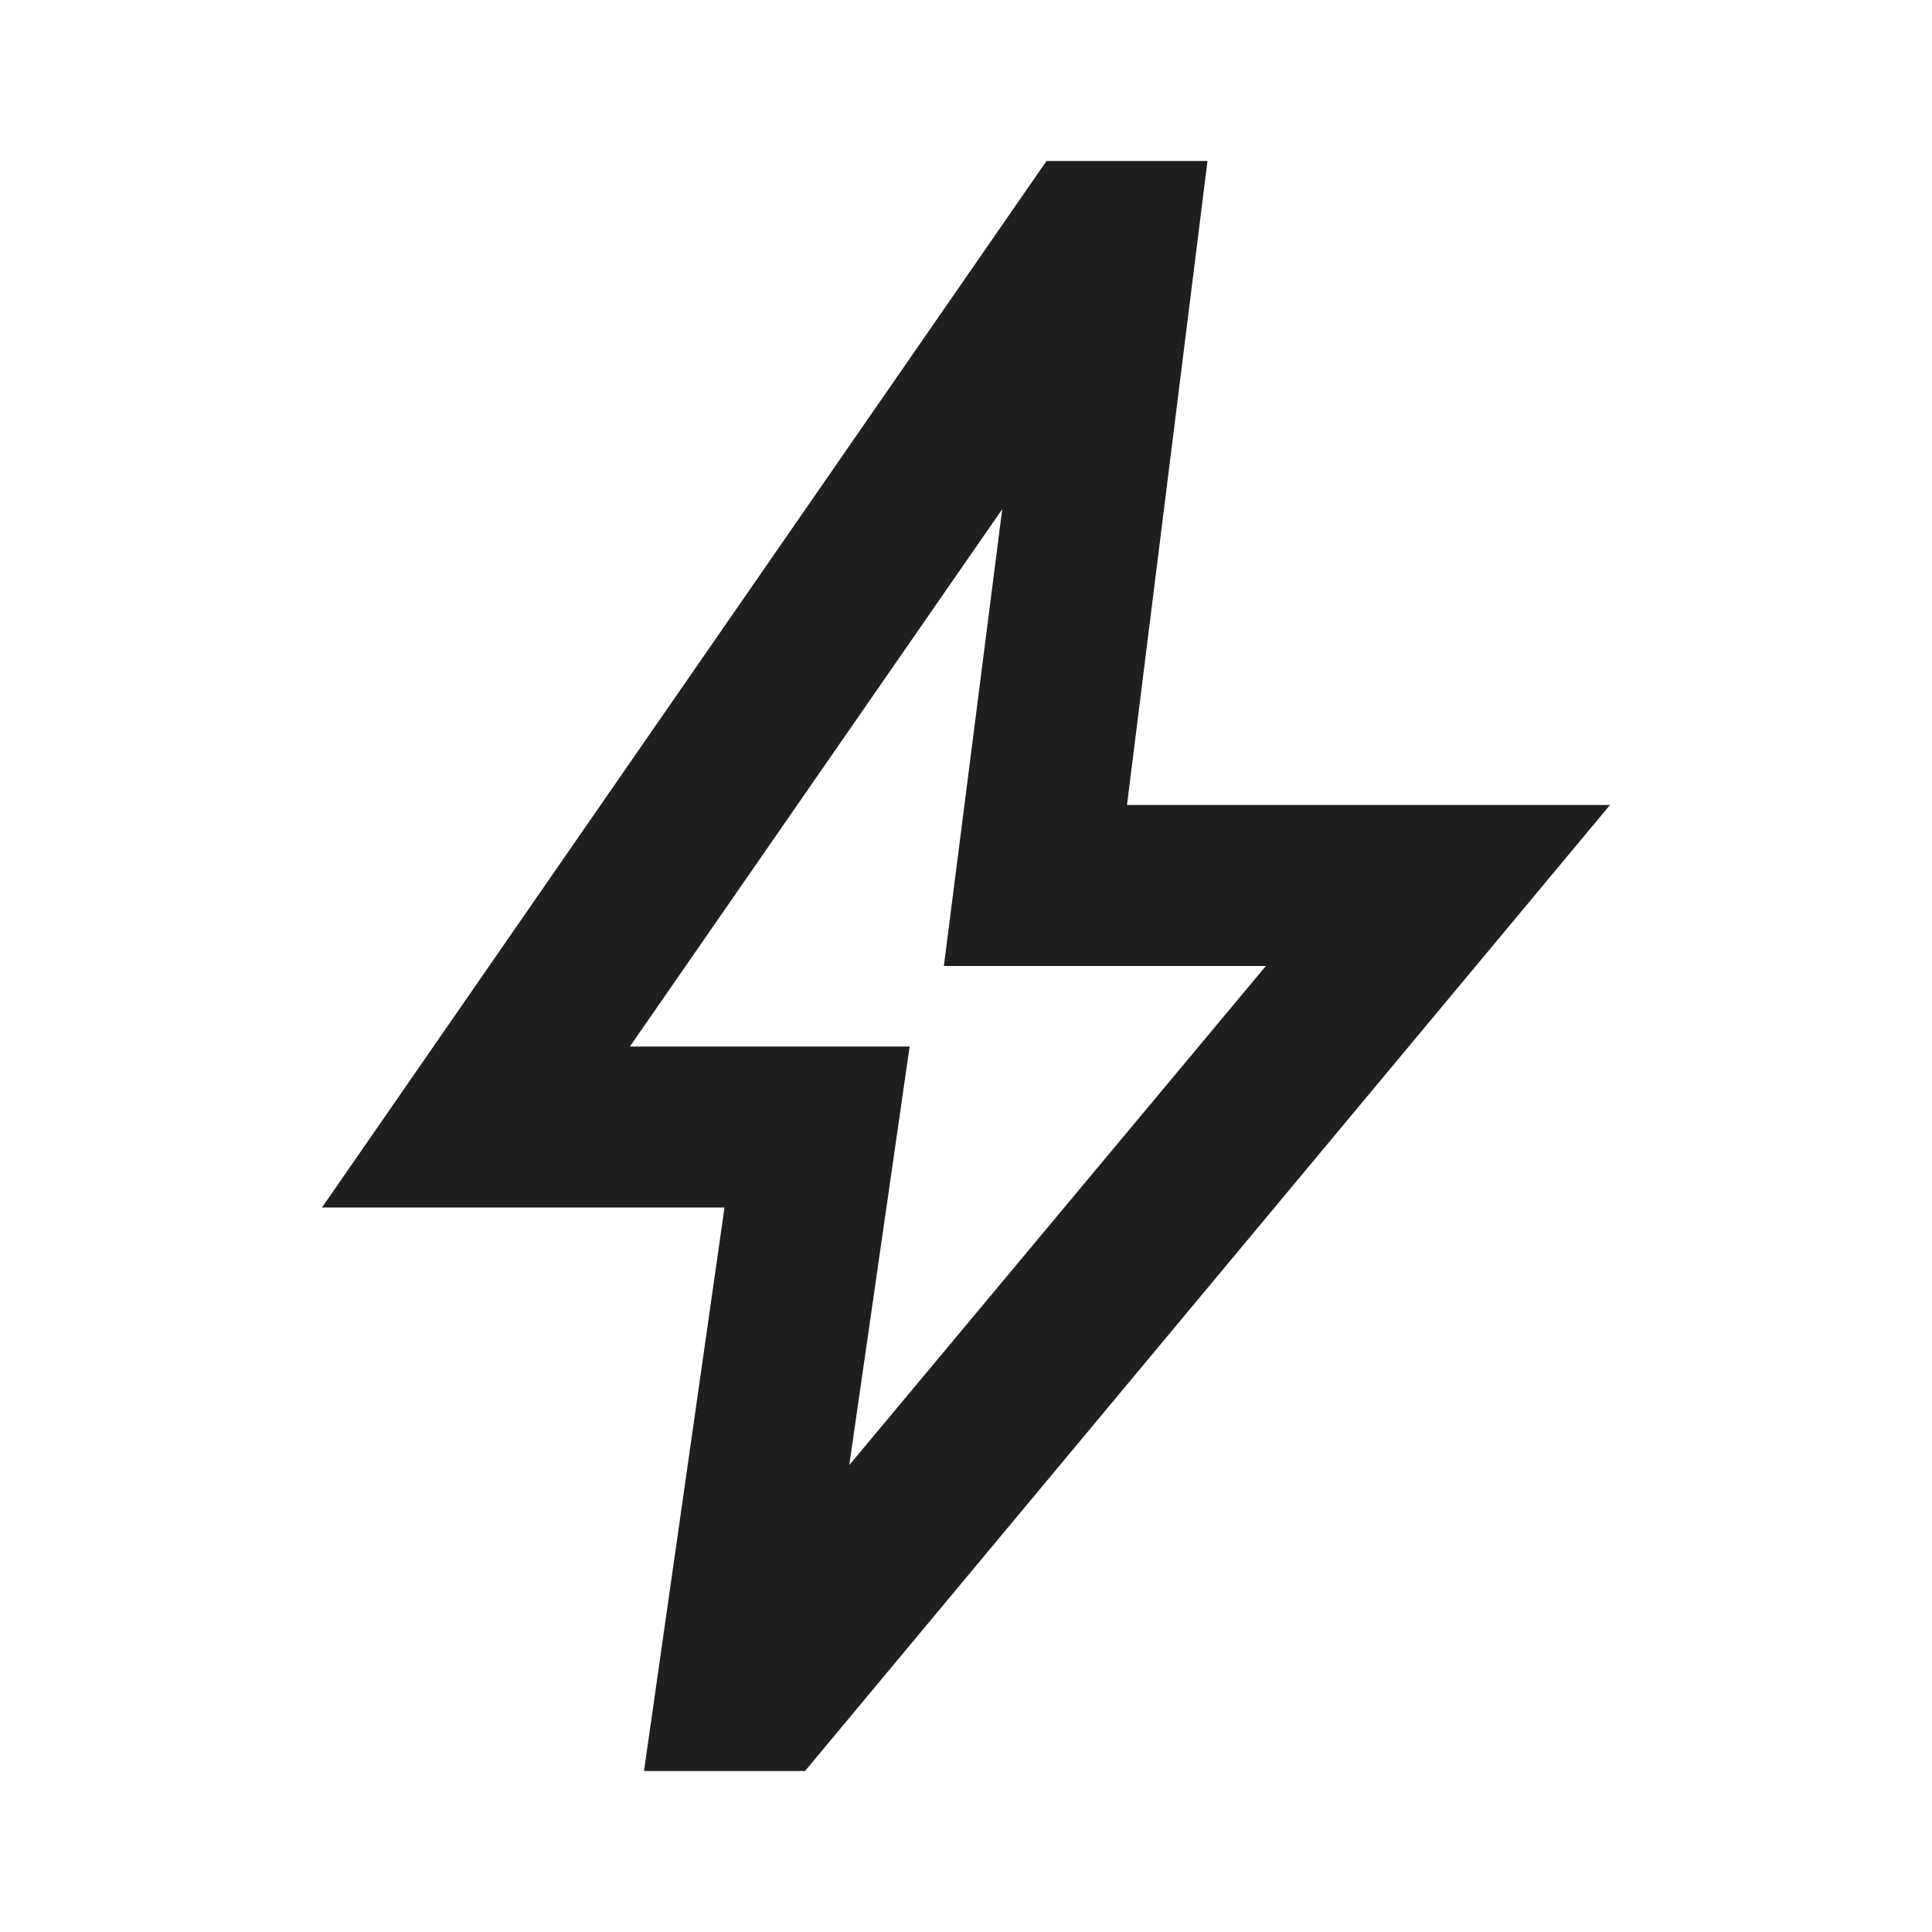
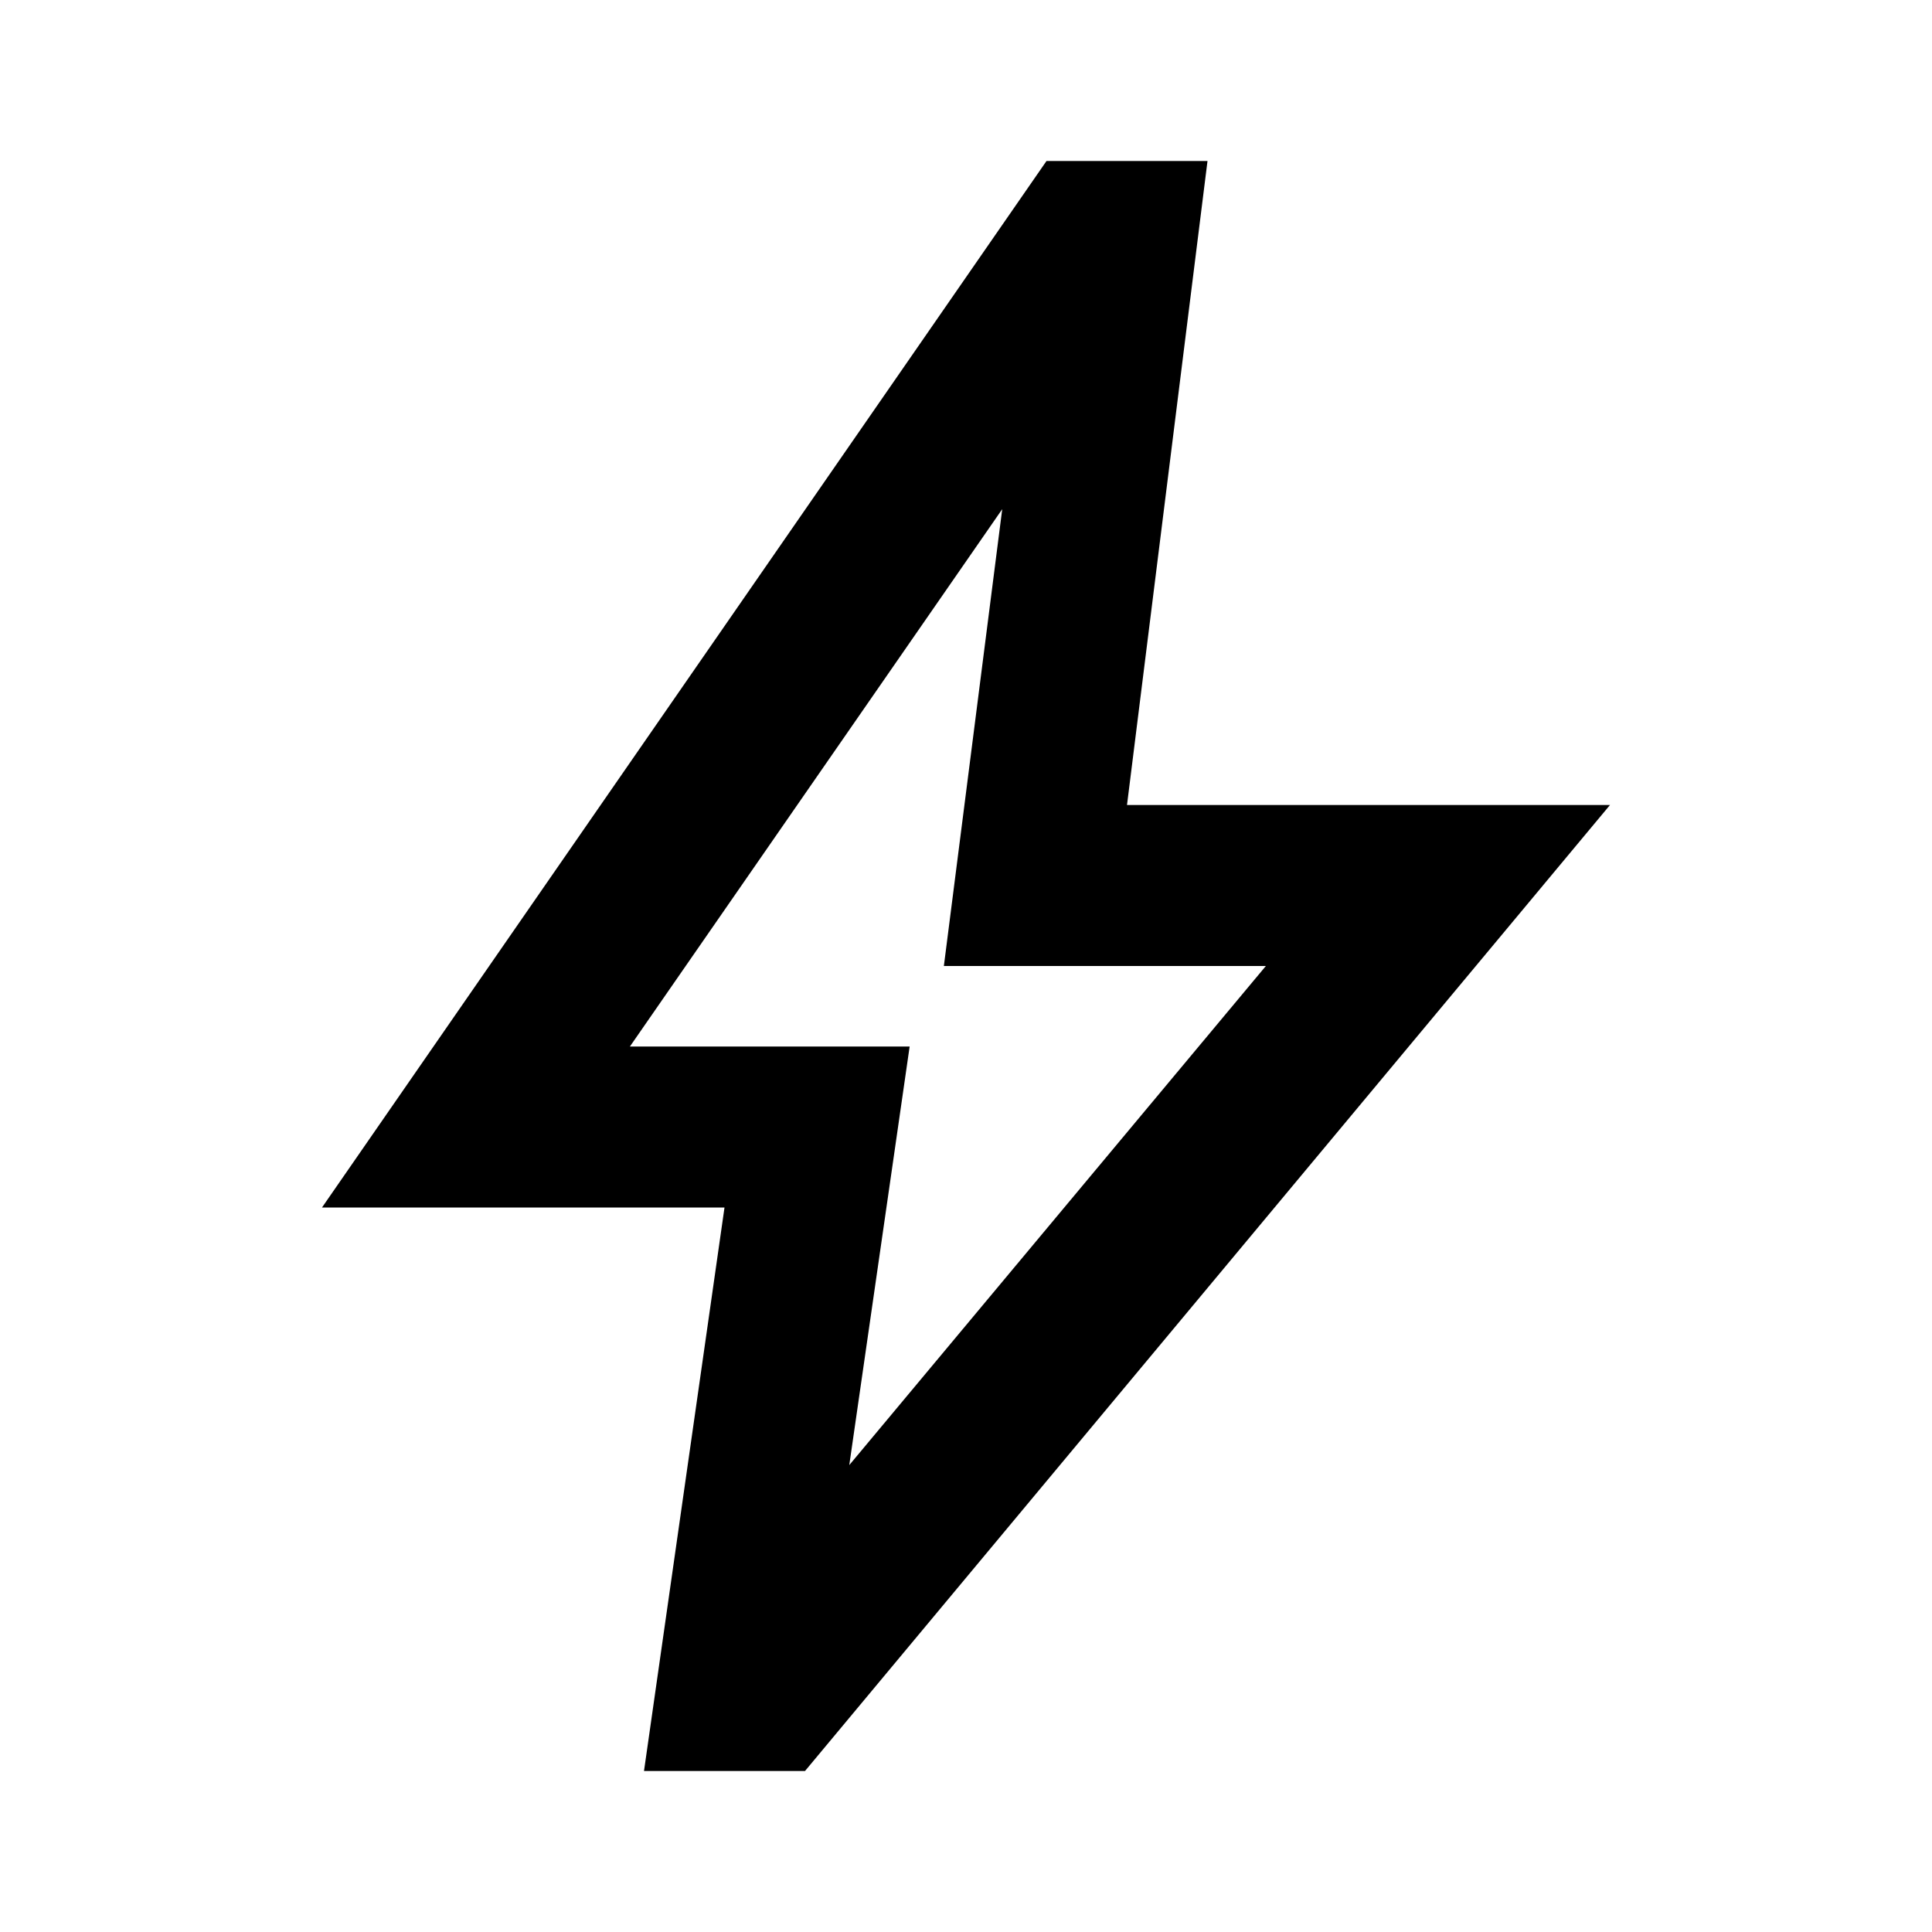
- <svg xmlns="http://www.w3.org/2000/svg" height="24px" viewBox="0 -960 960 960" width="24px" fill="#1f1f1f">
+ <svg xmlns="http://www.w3.org/2000/svg" height="24px" viewBox="0 -960 960 960" width="24px" fill="currentColor">
  <path d="m422-232 207-248H469l29-227-185 267h139l-30 208ZM320-80l40-280H160l360-520h80l-40 320h240L400-80h-80Zm151-390Z" />
</svg>
